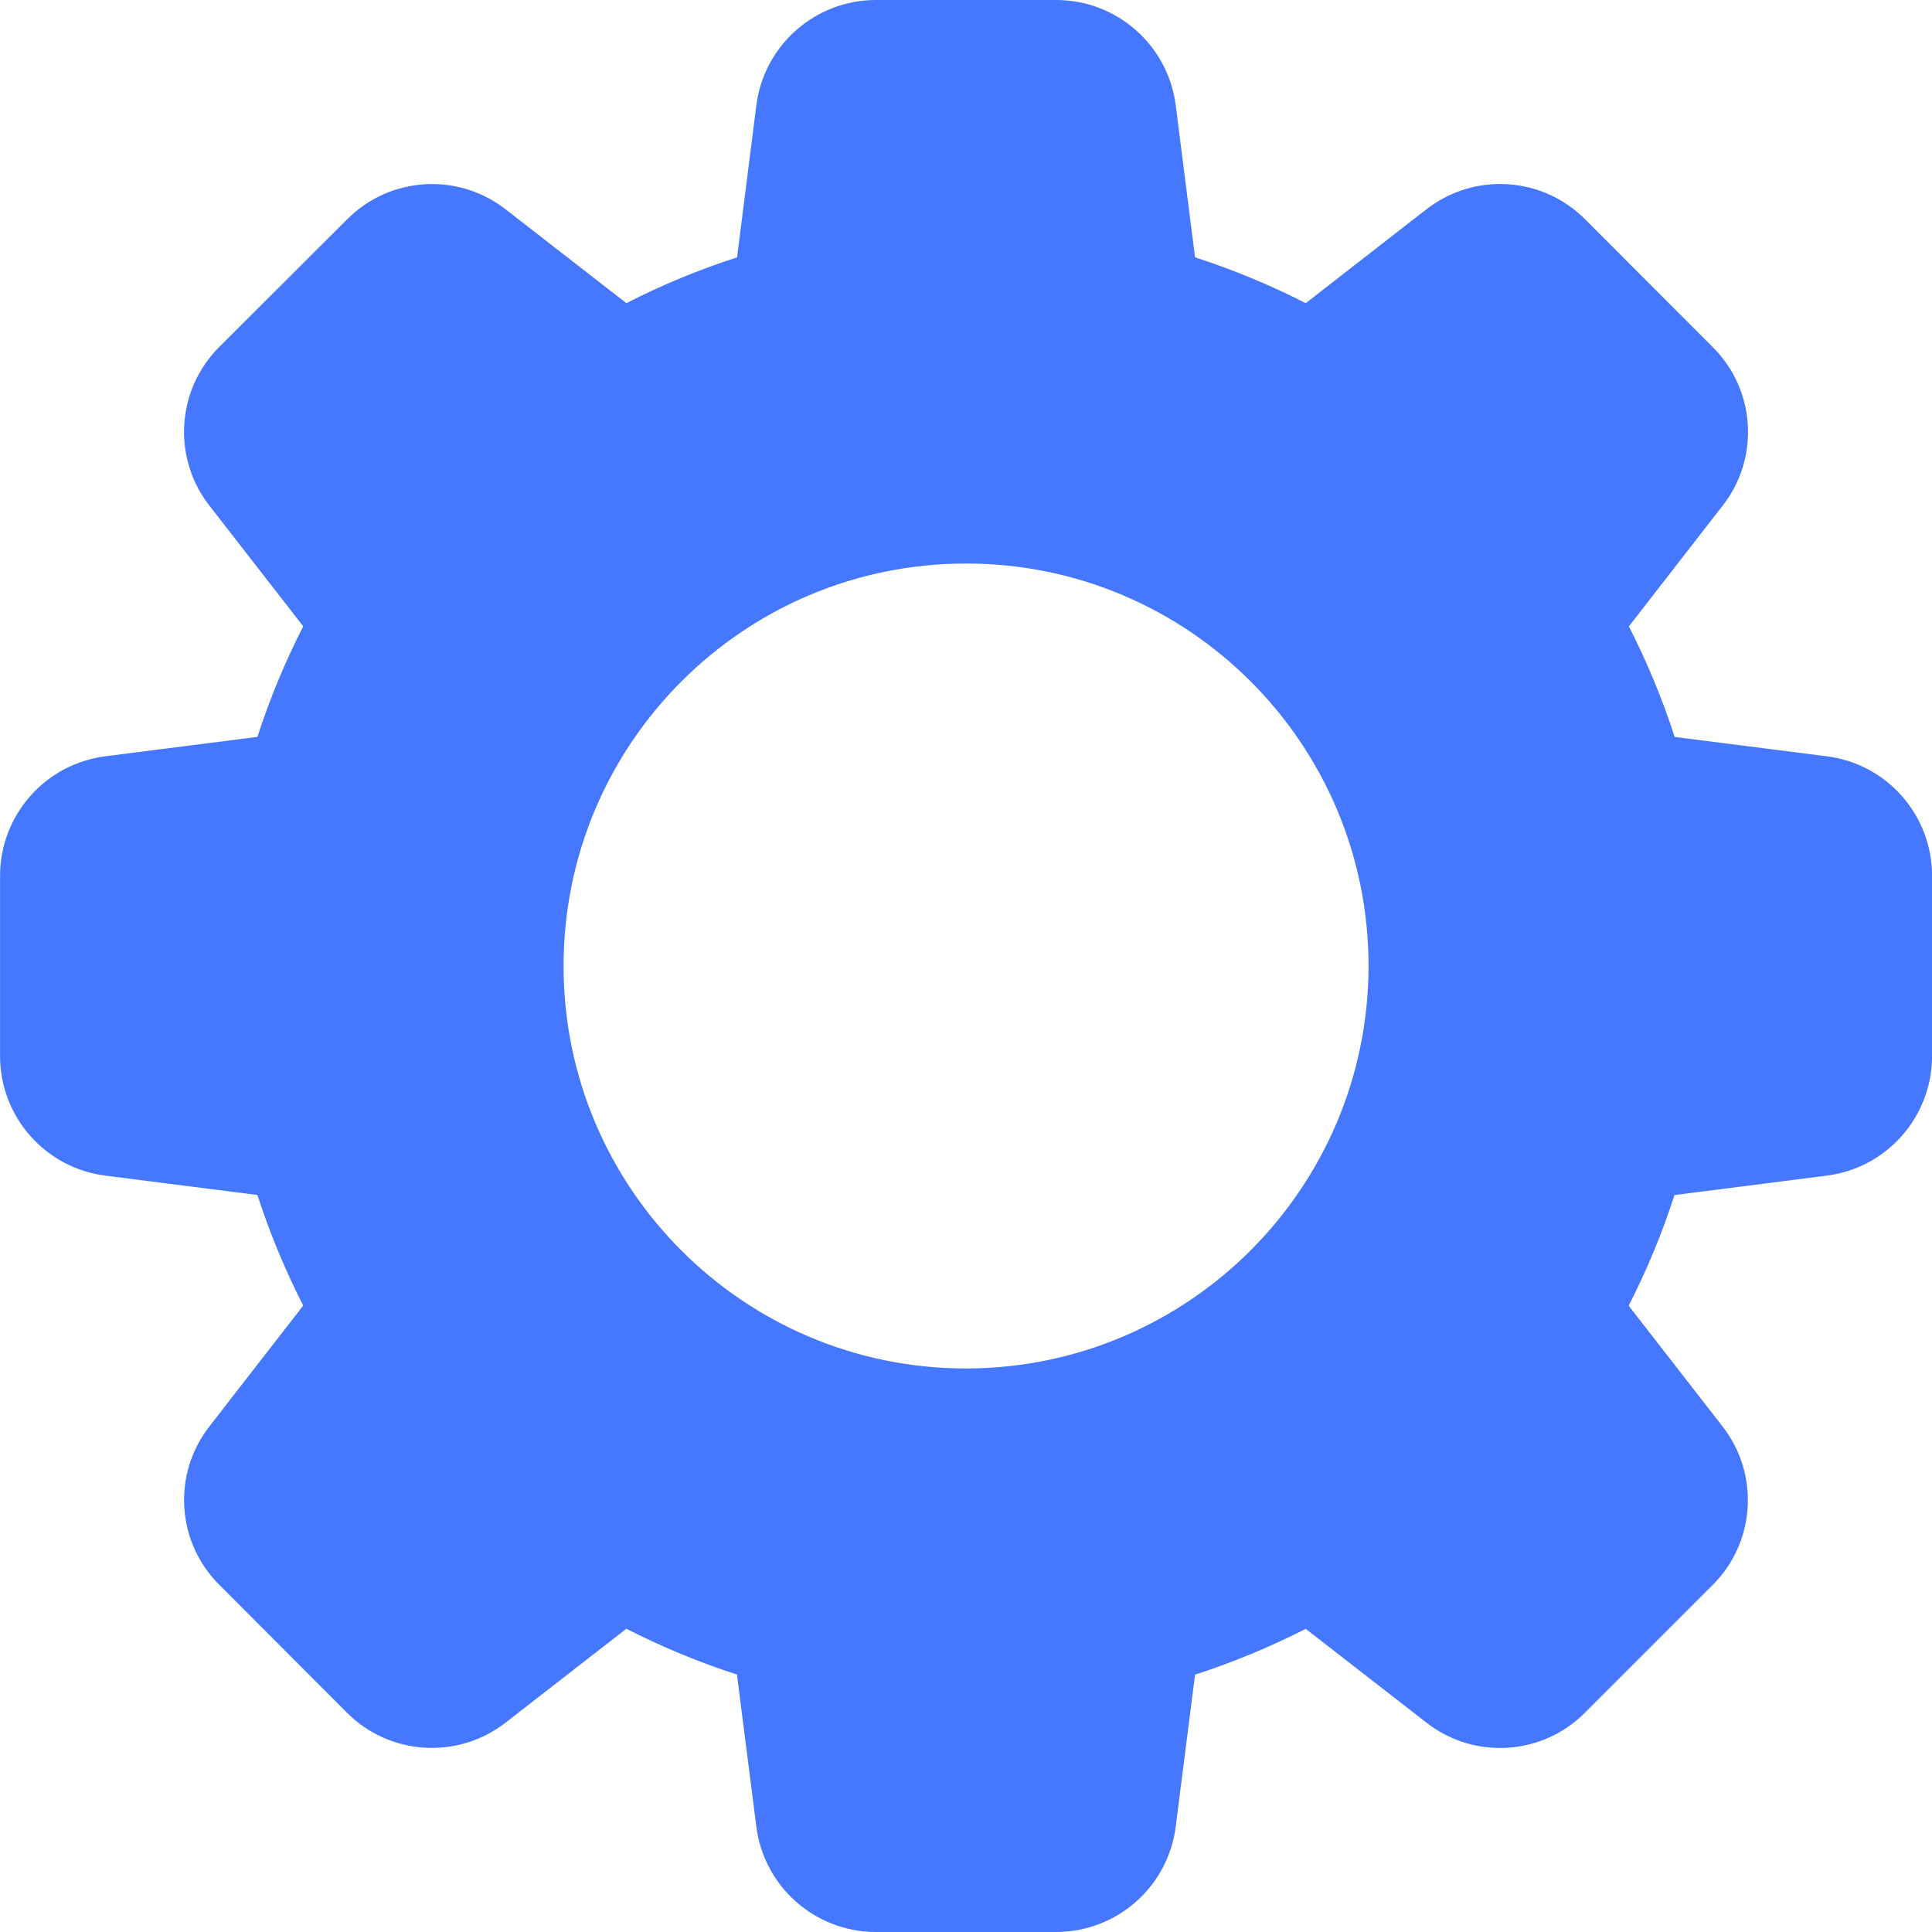
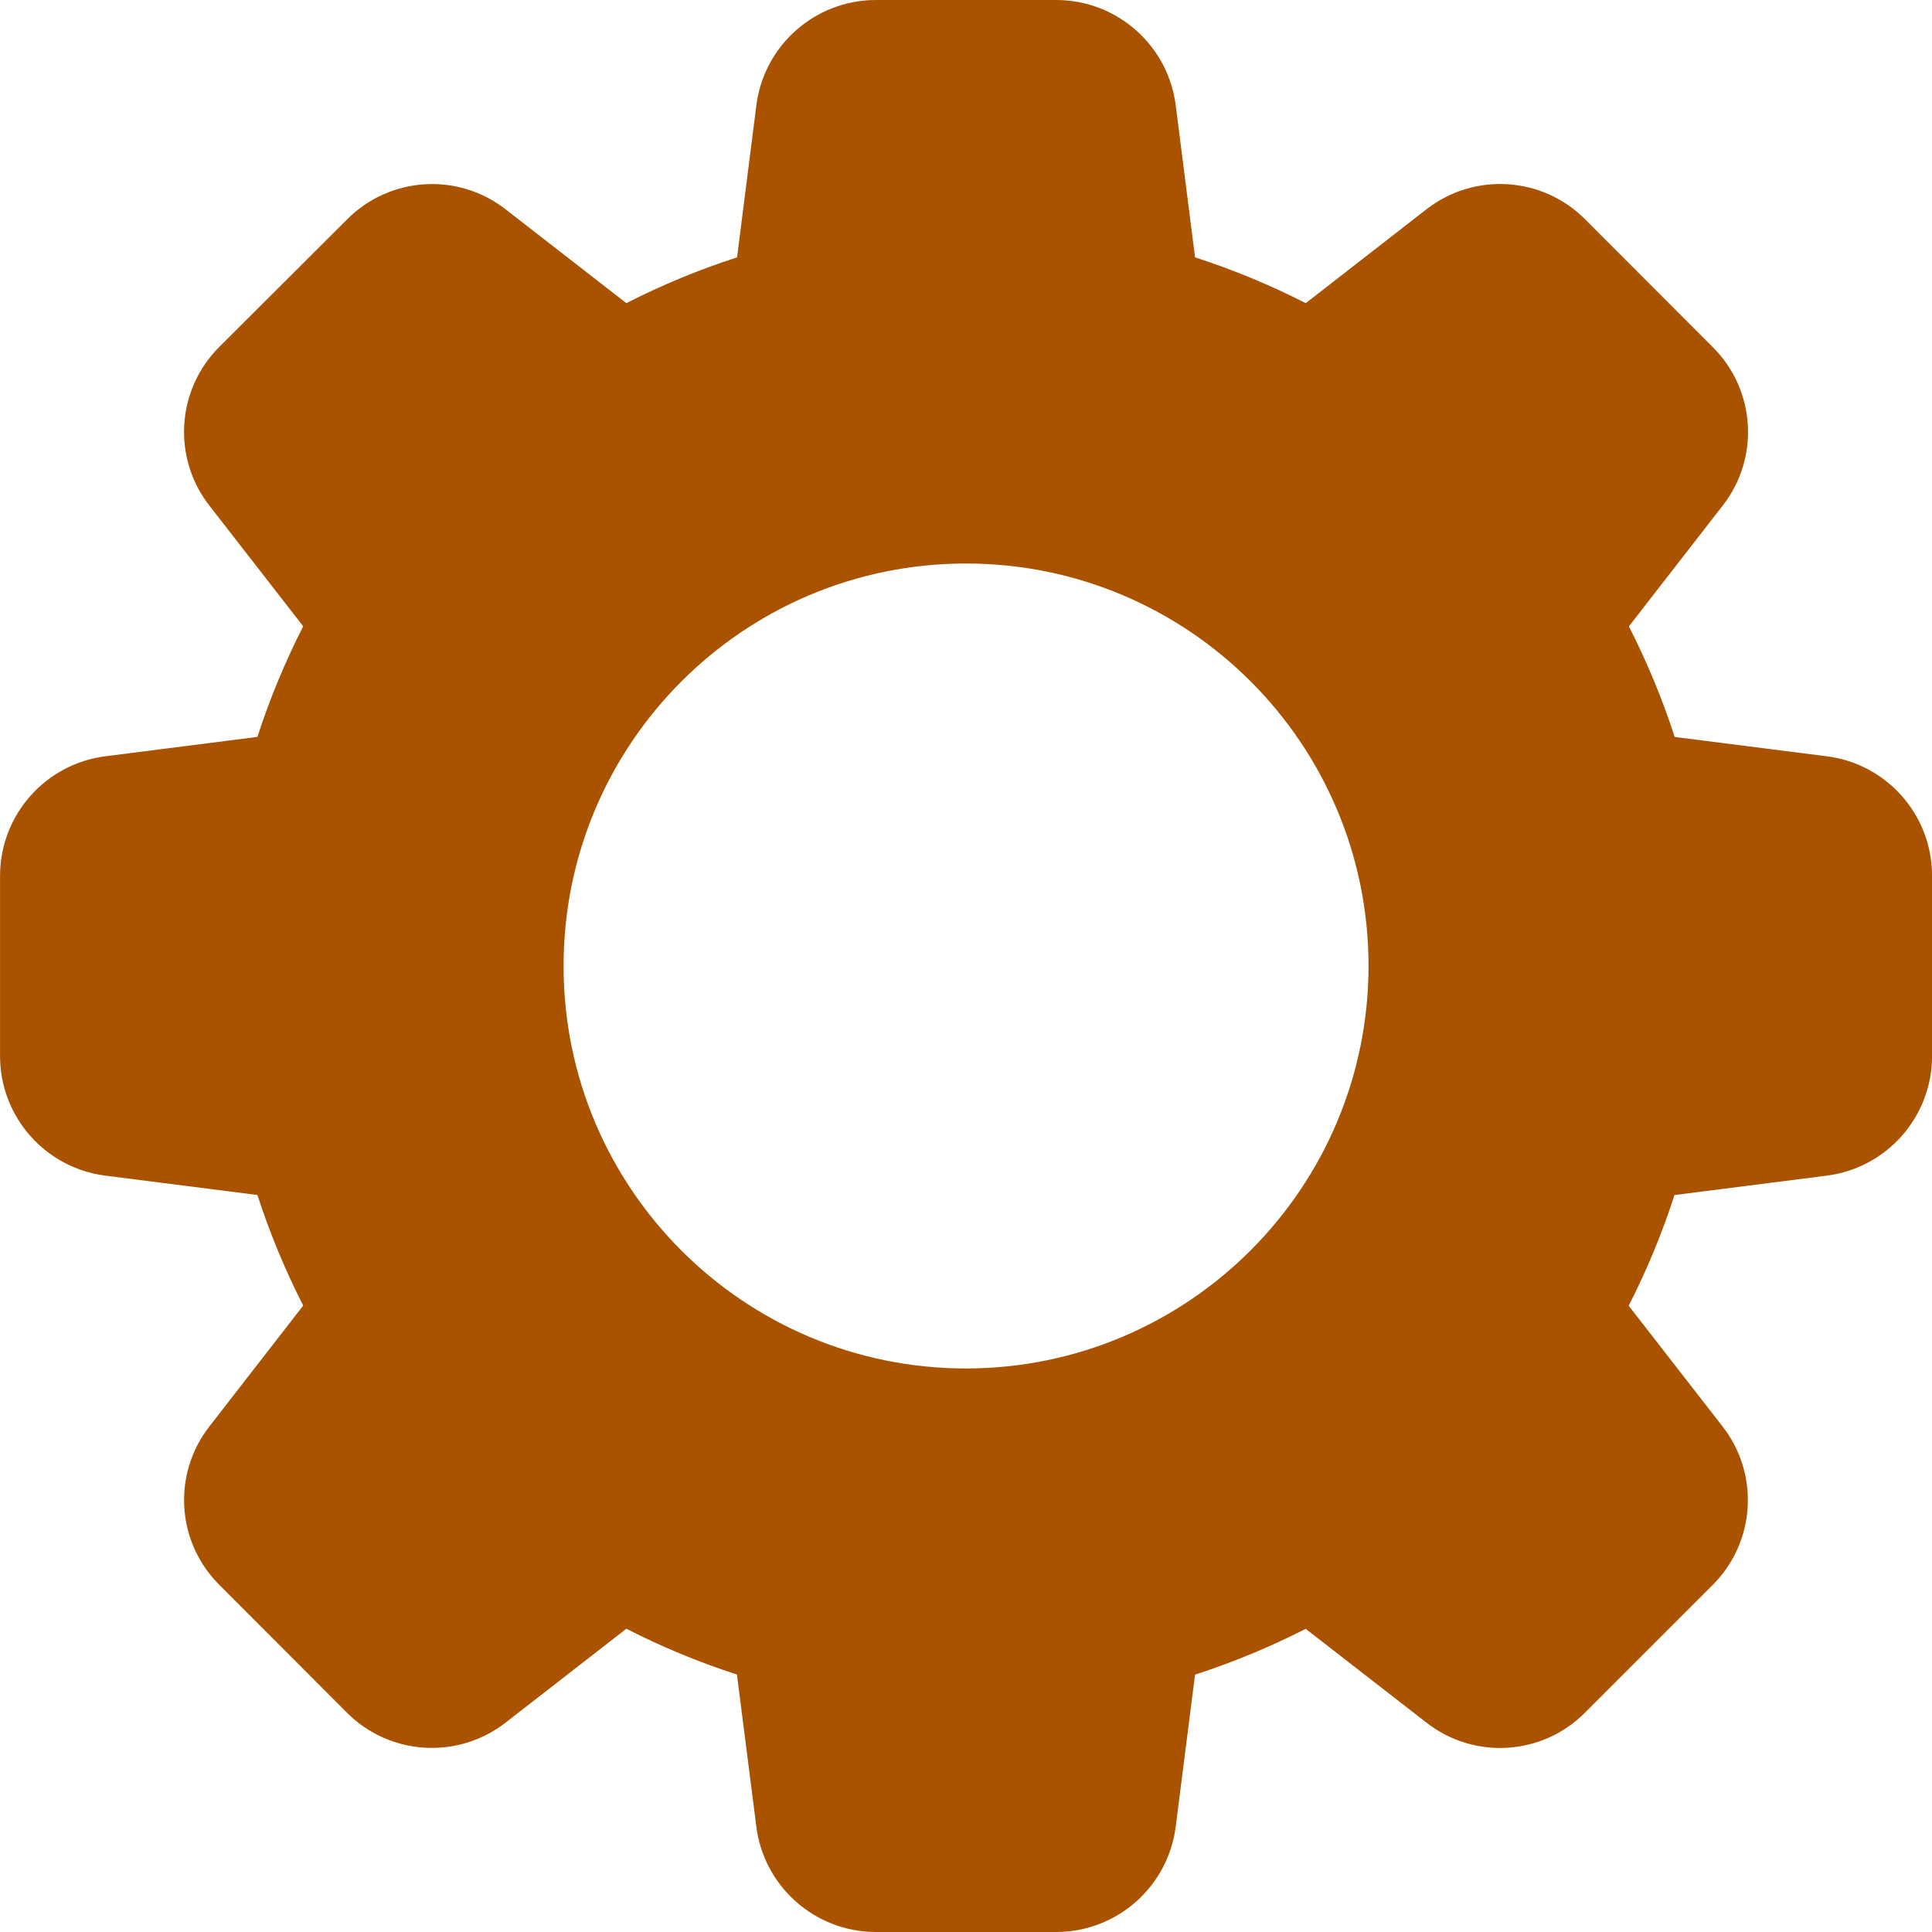
<svg xmlns="http://www.w3.org/2000/svg" width="34" height="34" viewBox="0 0 34 34">
  <defs>
    <clipPath id="a">
-       <rect width="34" height="34" transform="translate(38 28.377)" fill="#4677FF" />
+       <rect width="34" height="34" transform="translate(38 28.377)" fill="#a95300" />
    </clipPath>
  </defs>
  <g transform="translate(-38 -28.377)" clip-path="url(#a)">
-     <path d="M32.134,13.308l-2.663-.339a13.388,13.388,0,0,0-.806-1.946L30.31,8.905a2.106,2.106,0,0,0-.173-2.8L27.905,3.87a2.112,2.112,0,0,0-2.812-.18L22.978,5.335a13.34,13.34,0,0,0-1.948-.806L20.692,1.87A2.122,2.122,0,0,0,18.587,0H15.413a2.122,2.122,0,0,0-2.105,1.866L12.97,4.529a13.185,13.185,0,0,0-1.948.806L8.905,3.69a2.108,2.108,0,0,0-2.8.173L3.87,6.093a2.112,2.112,0,0,0-.18,2.813l1.645,2.116a13.232,13.232,0,0,0-.806,1.946l-2.659.339A2.122,2.122,0,0,0,0,15.413v3.173a2.122,2.122,0,0,0,1.866,2.105l2.663.339a13.387,13.387,0,0,0,.806,1.946L3.69,25.095a2.106,2.106,0,0,0,.173,2.8L6.094,30.13a2.113,2.113,0,0,0,2.812.178l2.116-1.645a13.079,13.079,0,0,0,1.946.806l.339,2.658A2.122,2.122,0,0,0,15.413,34h3.173a2.122,2.122,0,0,0,2.105-1.866l.339-2.663a13.388,13.388,0,0,0,1.947-.806l2.118,1.645a2.106,2.106,0,0,0,2.8-.173l2.231-2.231a2.11,2.11,0,0,0,.18-2.812l-1.645-2.116a13.079,13.079,0,0,0,.806-1.947l2.658-.339A2.122,2.122,0,0,0,34,18.587V15.413a2.119,2.119,0,0,0-1.864-2.105ZM17,24.083A7.083,7.083,0,1,1,24.083,17,7.091,7.091,0,0,1,17,24.083Z" transform="translate(38.001 28.377)" fill="#4677FF" />
+     <path d="M32.134,13.308l-2.663-.339a13.388,13.388,0,0,0-.806-1.946L30.31,8.905a2.106,2.106,0,0,0-.173-2.8L27.905,3.87a2.112,2.112,0,0,0-2.812-.18L22.978,5.335a13.34,13.34,0,0,0-1.948-.806L20.692,1.87A2.122,2.122,0,0,0,18.587,0H15.413a2.122,2.122,0,0,0-2.105,1.866L12.97,4.529a13.185,13.185,0,0,0-1.948.806L8.905,3.69a2.108,2.108,0,0,0-2.8.173L3.87,6.093a2.112,2.112,0,0,0-.18,2.813l1.645,2.116a13.232,13.232,0,0,0-.806,1.946l-2.659.339A2.122,2.122,0,0,0,0,15.413v3.173a2.122,2.122,0,0,0,1.866,2.105l2.663.339a13.387,13.387,0,0,0,.806,1.946L3.69,25.095a2.106,2.106,0,0,0,.173,2.8L6.094,30.13a2.113,2.113,0,0,0,2.812.178l2.116-1.645a13.079,13.079,0,0,0,1.946.806l.339,2.658A2.122,2.122,0,0,0,15.413,34h3.173a2.122,2.122,0,0,0,2.105-1.866l.339-2.663a13.388,13.388,0,0,0,1.947-.806l2.118,1.645a2.106,2.106,0,0,0,2.8-.173l2.231-2.231a2.11,2.11,0,0,0,.18-2.812l-1.645-2.116a13.079,13.079,0,0,0,.806-1.947l2.658-.339A2.122,2.122,0,0,0,34,18.587V15.413a2.119,2.119,0,0,0-1.864-2.105ZM17,24.083A7.083,7.083,0,1,1,24.083,17,7.091,7.091,0,0,1,17,24.083Z" transform="translate(38.001 28.377)" fill="#a95300" />
  </g>
</svg>
